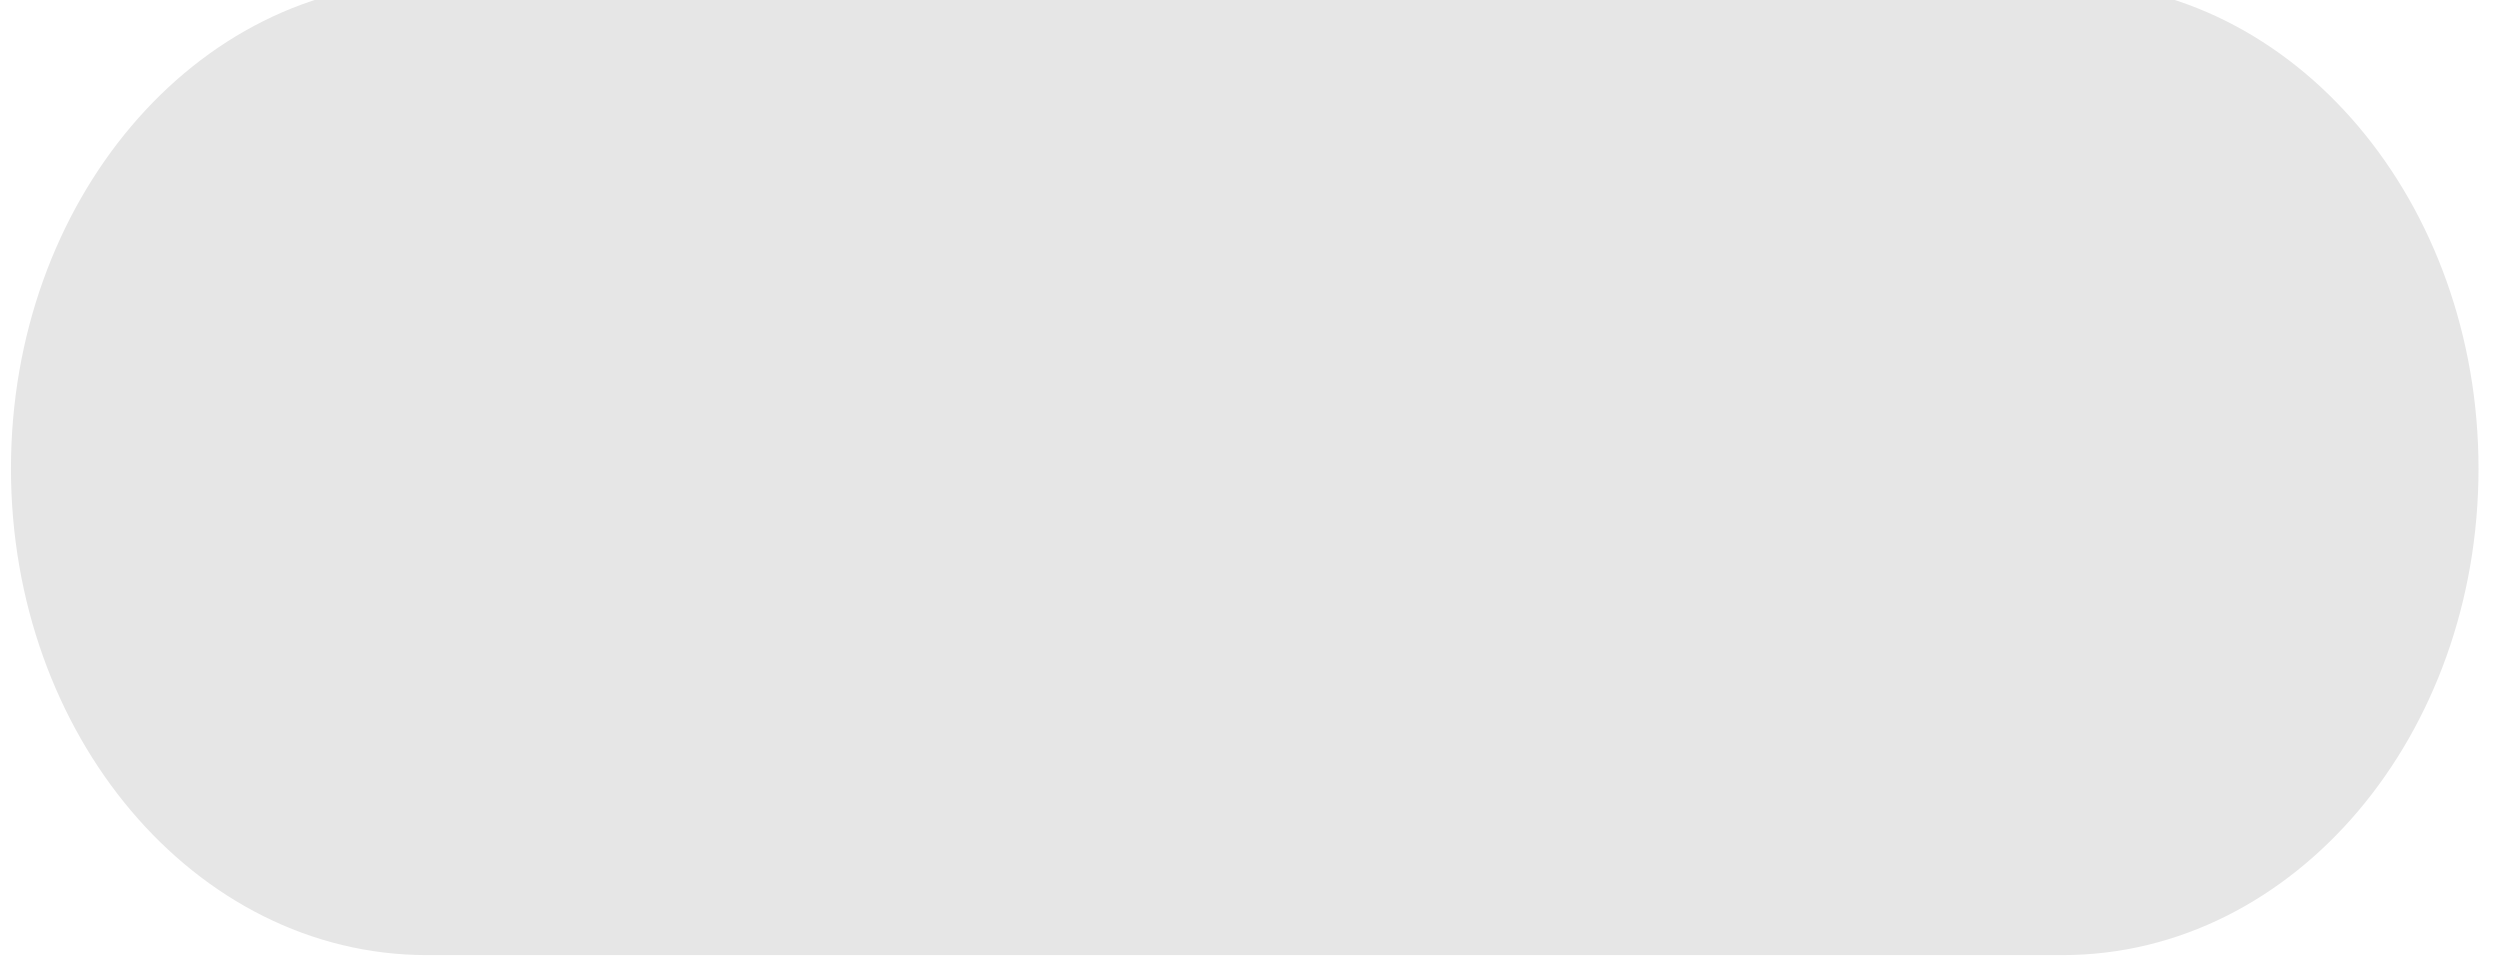
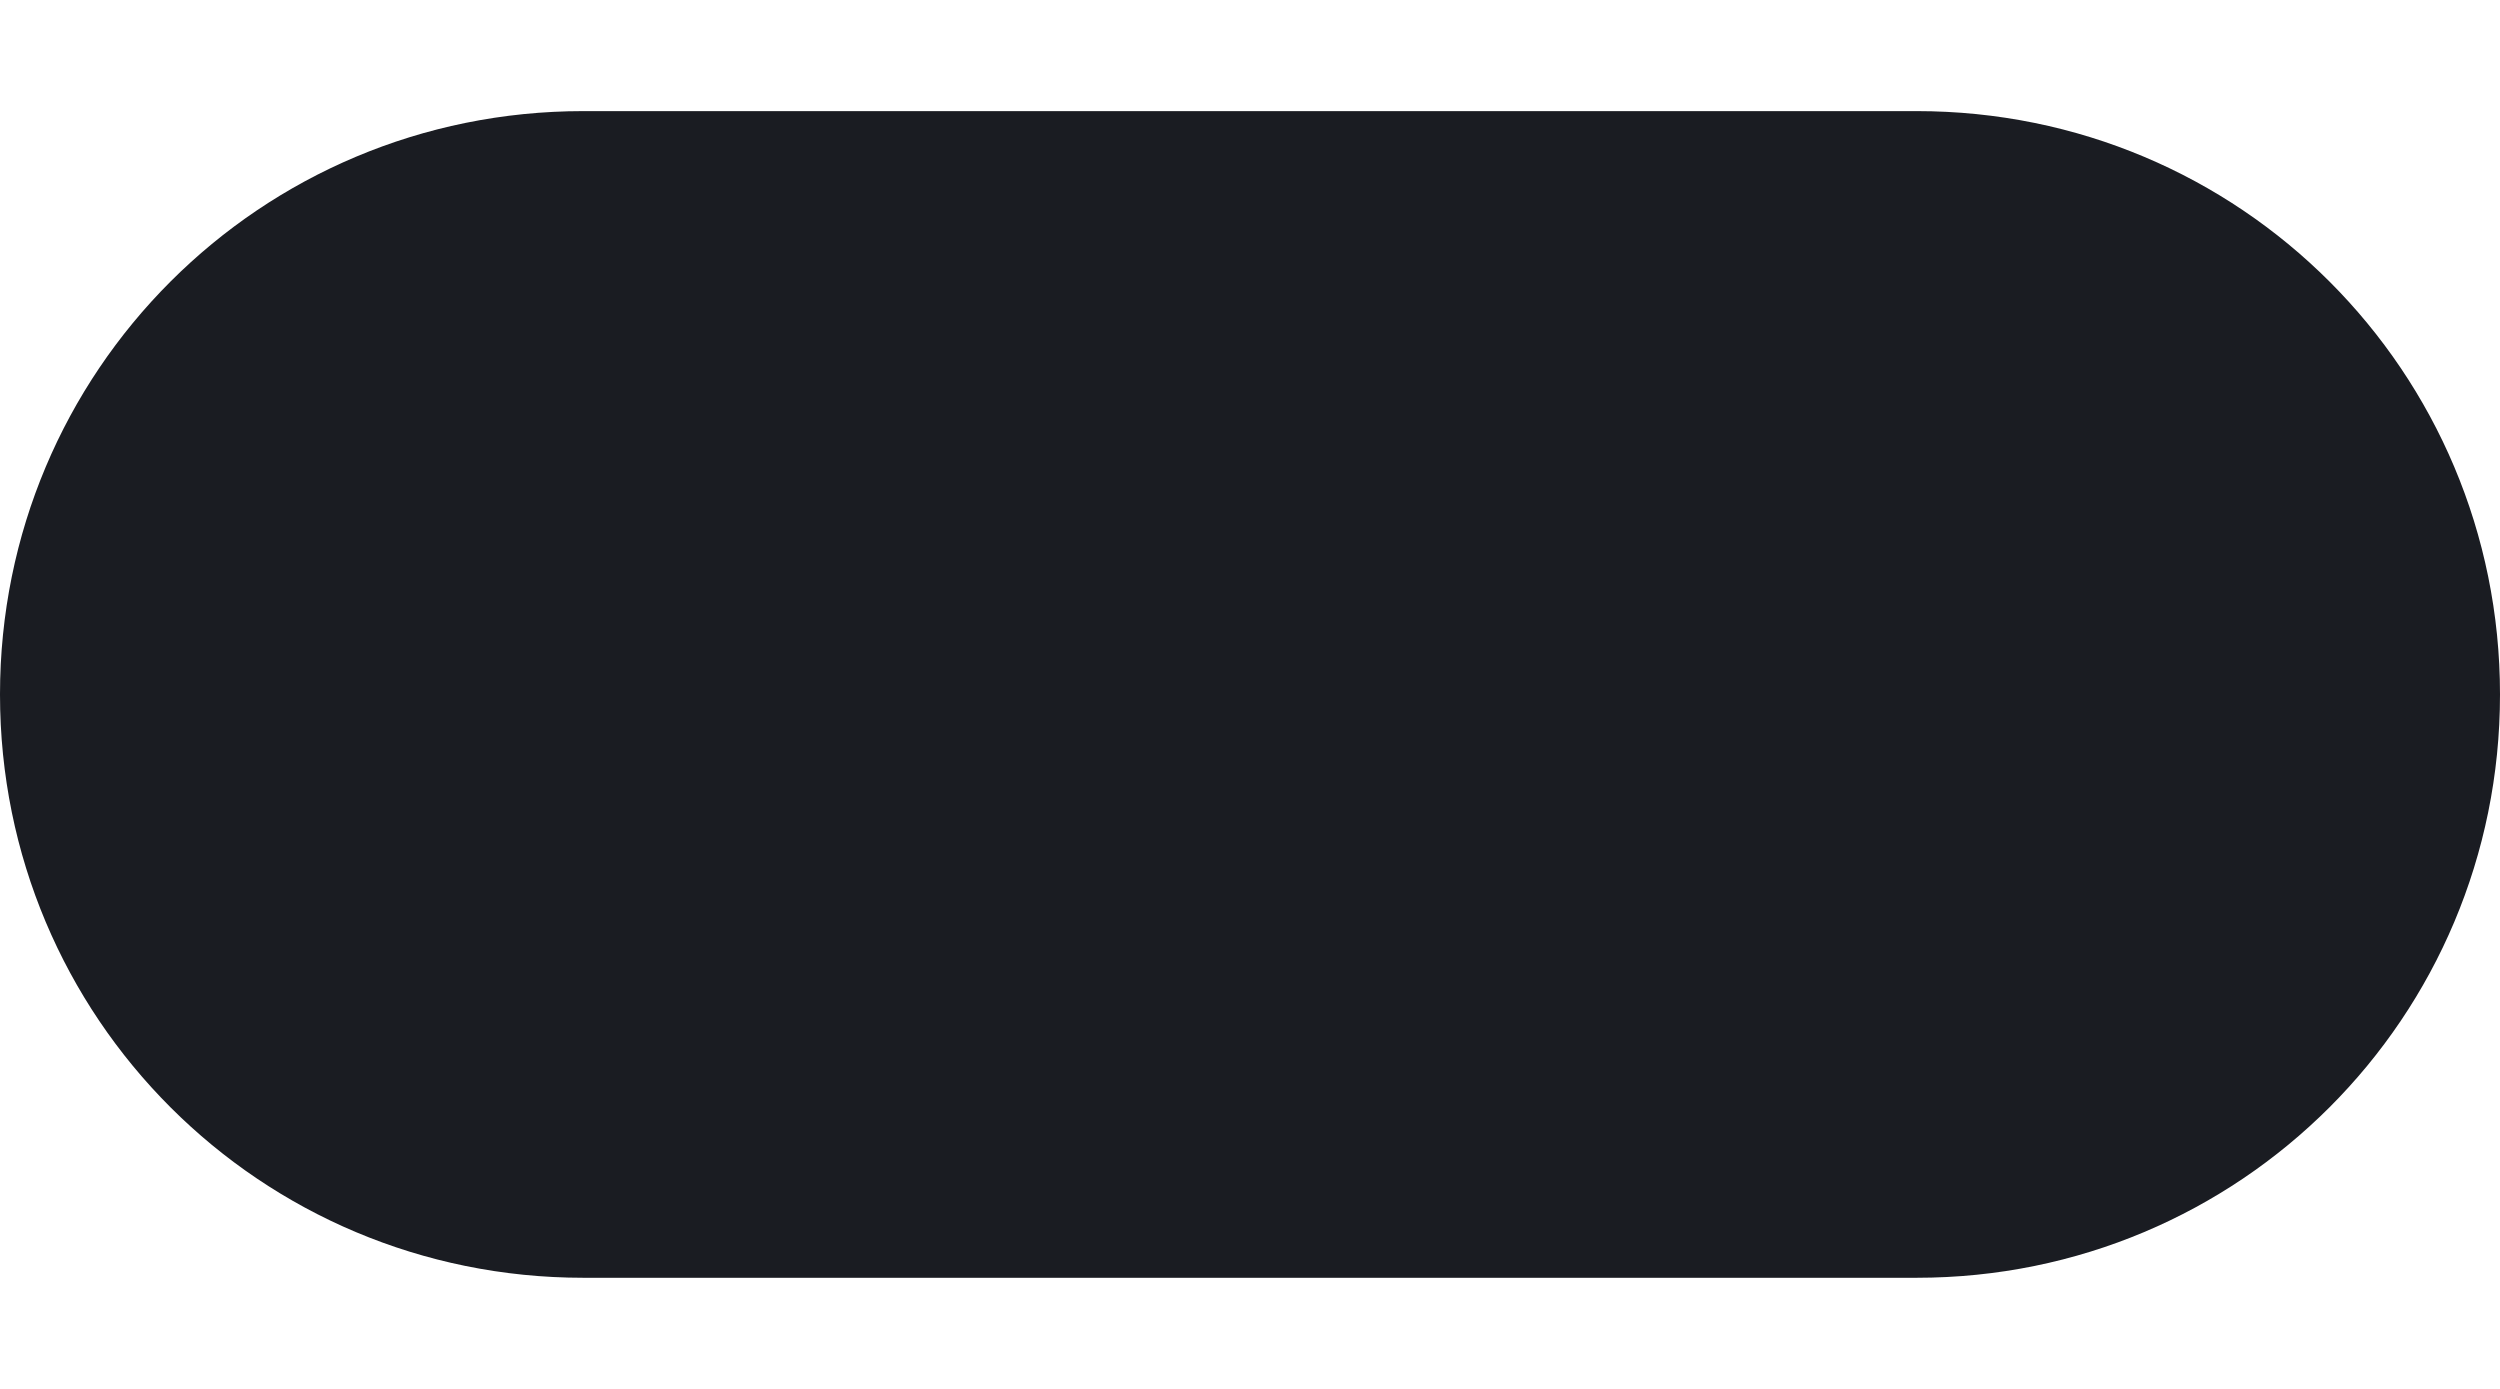
- <svg xmlns="http://www.w3.org/2000/svg" xmlns:ns1="http://www.openswatchbook.org/uri/2009/osb" xmlns:xlink="http://www.w3.org/1999/xlink" width="52" height="20" id="svg7539" version="1.1">
-   <defs id="defs7541">
-     <linearGradient id="linearGradient4203" ns1:paint="gradient">
-       <stop style="stop-color:#e6e6e6;stop-opacity:1;" offset="0" id="stop4205" />
-       <stop style="stop-color:#e6e6e6;stop-opacity:0;" offset="1" id="stop4207" />
-     </linearGradient>
-     <marker orient="auto" refY="0" refX="0" id="Arrow1Lend" style="overflow:visible">
-       <path id="path3813" d="M 0,0 5,-5 -12.5,0 5,5 0,0 Z" style="fill-rule:evenodd;stroke:#000000;stroke-width:1pt" transform="matrix(-0.8,0,0,-0.8,-10,0)" />
-     </marker>
-     <marker orient="auto" refY="0" refX="0" id="Arrow1Lstart" style="overflow:visible">
-       <path id="path3810" d="M 0,0 5,-5 -12.5,0 5,5 0,0 Z" style="fill-rule:evenodd;stroke:#000000;stroke-width:1pt" transform="matrix(0.8,0,0,0.8,10,0)" />
-     </marker>
-     <linearGradient id="linearGradient3837">
-       <stop style="stop-color:#000000;stop-opacity:0.447;" offset="0" id="stop3839" />
-       <stop id="stop3841" offset="0.476" style="stop-color:#000000;stop-opacity:0.275;" />
-       <stop style="stop-color:#000000;stop-opacity:0.255;" offset="0.974" id="stop3843" />
-       <stop style="stop-color:#000000;stop-opacity:0.188;" offset="1" id="stop3845" />
-     </linearGradient>
-     <linearGradient id="linearGradient3819">
-       <stop style="stop-color:#000000;stop-opacity:0.447;" offset="0" id="stop3821" />
-       <stop id="stop3823" offset="0.048" style="stop-color:#000000;stop-opacity:1" />
-       <stop style="stop-color:#000000;stop-opacity:0.255;" offset="0.974" id="stop3825" />
-       <stop style="stop-color:#000000;stop-opacity:0.188;" offset="1" id="stop3827" />
-     </linearGradient>
-     <linearGradient xlink:href="#linearGradient4929-9-0-03-2-2-2-3-9-7-3-7-7-2-6-3-4-7-3-3" id="linearGradient7362" gradientUnits="userSpaceOnUse" gradientTransform="matrix(0.7662338,0,0,1.095238,-297.6493,-420.3883)" x1="617.509" y1="446.545" x2="617.509" y2="457.801" />
-     <linearGradient id="linearGradient4929-9-0-03-2-2-2-3-9-7-3-7-7-2-6-3-4-7-3-3">
-       <stop id="stop4931-7-3-3-9-6-4-6-1-9-5-2-4-0-3-4-8-9-6-8" style="stop-color:#ffffff;stop-opacity:1" offset="0" />
-       <stop id="stop4933-0-1-2-7-9-6-0-7-8-0-4-1-4-6-6-1-0-2-4" style="stop-color:#ffffff;stop-opacity:0" offset="1" />
-     </linearGradient>
-     <linearGradient xlink:href="#linearGradient4695-1-4-3-5-0-6" id="linearGradient7365" gradientUnits="userSpaceOnUse" gradientTransform="matrix(0.2422908,0,0,0.9047619,83.97378,-280.6678)" x1="292.857" y1="211.076" x2="292.857" y2="233.827" />
-     <linearGradient id="linearGradient4695-1-4-3-5-0-6">
-       <stop id="stop4697-9-9-7-0-1-5" style="stop-color:#000000;stop-opacity:0.33;" offset="0" />
-       <stop id="stop4699-5-8-9-0-4-0" style="stop-color:#000000;stop-opacity:0" offset="1" />
-     </linearGradient>
-     <linearGradient id="linearGradient4751-5-4-1-2-9-1-2-3-365-589-154-4-7-64-3-8-6-5-3">
-       <stop id="stop9737-3-0-8-1-8-3-3-0" style="stop-color:#ffffff;stop-opacity:1" offset="0" />
-       <stop id="stop9739-4-8-0-7-48-9-7-7" style="stop-color:#ebebeb;stop-opacity:1" offset="1" />
-     </linearGradient>
-     <linearGradient y2="266.218" x2="257.578" y1="289.329" x1="257.578" gradientTransform="matrix(2.065481,0,0,1.038461,-6.556808,-369.6725)" gradientUnits="userSpaceOnUse" id="linearGradient7810" xlink:href="#linearGradient4751-5-4-1-2-9-1-2-3-365-589-154-4-7-64-3-8-6-5-3" />
-     <linearGradient gradientTransform="matrix(0.4117647,0,0,0.4117647,-2.17647,-3)" gradientUnits="userSpaceOnUse" xlink:href="#linearGradient4215-8-4-7-28" id="linearGradient6387" y2="8.093" x2="38.977" y1="59.968" x1="38.977" />
-     <linearGradient gradientTransform="matrix(0.5135135,0,0,0.5135135,-25.83613,-2.02128)" gradientUnits="userSpaceOnUse" xlink:href="#linearGradient4011-9-9-70-6-4" id="linearGradient6377" y2="44.341" x2="71.204" y1="6.238" x1="71.204" />
-     <linearGradient id="linearGradient4215-8-4-7-28">
-       <stop offset="0" style="stop-color:#bdbdbd;stop-opacity:1;" id="stop4217-1-2-7-5" />
-       <stop offset="1" style="stop-color:#bdbdbd;stop-opacity:1;" id="stop4219-3-4-5-0" />
-     </linearGradient>
-     <linearGradient id="linearGradient4011-9-9-70-6-4">
-       <stop offset="0" style="stop-color:#ffffff;stop-opacity:1" id="stop4013-5-4-3-4-3" />
-       <stop offset="0.508" style="stop-color:#ffffff;stop-opacity:0.235" id="stop4015-1-5-70-6-7" />
-       <stop offset="0.835" style="stop-color:#ffffff;stop-opacity:0.157" id="stop4017-7-0-13-7-0" />
-       <stop offset="1" style="stop-color:#ffffff;stop-opacity:0.392" id="stop4019-1-12-7-5-0" />
-     </linearGradient>
-     <linearGradient xlink:href="#linearGradient27416-1" id="linearGradient3012" gradientUnits="userSpaceOnUse" gradientTransform="matrix(2.785809,0,0,0.9719081,-1785.294,-614.8992)" x1="731.057" y1="654.815" x2="731.057" y2="619.307" />
-     <linearGradient id="linearGradient27416-1">
-       <stop id="stop27420-2" style="stop-color:#55c1ec;stop-opacity:1" offset="0" />
-       <stop id="stop27422-3" style="stop-color:#3689e6;stop-opacity:1" offset="1" />
-     </linearGradient>
-     <linearGradient y2="619.307" x2="731.057" y1="654.815" x1="731.057" gradientTransform="matrix(2.785809,0,0,0.9719081,-1900.78,-706.9847)" gradientUnits="userSpaceOnUse" id="linearGradient6179" xlink:href="#linearGradient27416-1" />
-     <linearGradient id="linearGradient27416-1-7">
-       <stop id="stop27420-2-2" style="stop-color:#55c1ec;stop-opacity:1" offset="0" />
-       <stop id="stop27422-3-0" style="stop-color:#3689e6;stop-opacity:1" offset="1" />
-     </linearGradient>
-     <linearGradient y2="619.307" x2="731.057" y1="654.815" x1="731.057" gradientTransform="matrix(2.785809,0,0,0.9719081,-1783.794,-616.399)" gradientUnits="userSpaceOnUse" id="linearGradient3063" xlink:href="#linearGradient27416-1-7" />
-     <linearGradient xlink:href="#linearGradient3768" id="linearGradient3818" gradientUnits="userSpaceOnUse" x1="8" y1="1" x2="8" y2="14" gradientTransform="matrix(0.8666702,0,0,0.9285741,1.066641,1037.397)" />
-     <linearGradient id="linearGradient3768">
-       <stop id="stop3770" offset="0" style="stop-color:#000000;stop-opacity:0.447;" />
-       <stop style="stop-color:#000000;stop-opacity:0.275;" offset="0.078" id="stop3778" />
-       <stop id="stop3774" offset="0.974" style="stop-color:#000000;stop-opacity:0.255;" />
-       <stop id="stop3776" offset="1" style="stop-color:#000000;stop-opacity:0.188;" />
-     </linearGradient>
-     <linearGradient y2="14" x2="8" y1="1" x1="8" gradientTransform="matrix(0.8666702,0,0,0.9285741,95.06665,-87.96501)" gradientUnits="userSpaceOnUse" id="linearGradient3021" xlink:href="#linearGradient3768" />
-     <linearGradient xlink:href="#linearGradient4215-8-4-7-28" id="linearGradient3816" x1="142" y1="-90" x2="142" y2="-69" gradientUnits="userSpaceOnUse" gradientTransform="matrix(1.003107,0,0,0.6750992,-0.4535751,-26.49162)" />
-     <linearGradient xlink:href="#linearGradient4695-1-4-3-5-0-6" id="linearGradient3897" gradientUnits="userSpaceOnUse" gradientTransform="matrix(0.2422908,0,0,0.9047619,82.47354,-289.1678)" x1="292.857" y1="211.076" x2="292.857" y2="233.827" />
-   </defs>
-   <g id="layer1" transform="translate(-116,88)">
-     <rect ry="10.186" rx="8.05" y="-87.772" x="116.828" height="19.038" width="50.125" id="rect3137" style="opacity:1;fill:#e6e6e6;fill-opacity:1;stroke:#e6e6e6;stroke-width:1.2;stroke-miterlimit:4;stroke-dasharray:none;stroke-opacity:1" />
-   </g>
+ <svg xmlns="http://www.w3.org/2000/svg" style="isolation:isolate" viewBox="0 0 45 25" width="45" height="25" version="1.1" id="svg11496">
+   <defs id="defs11500" />
+   <path id="rect27178" style="isolation:isolate;fill:#1a1c22;fill-opacity:1;stroke-width:0" d="m 10.5,2 h 24 c 5.817,0 10.5,4.683 10.5,10.5 C 45,18.317 40.317,23 34.5,23 h -24 C 4.683,23 2e-7,18.317 2e-7,12.5 2e-7,6.683 4.683,2 10.5,2 Z" />
</svg>
